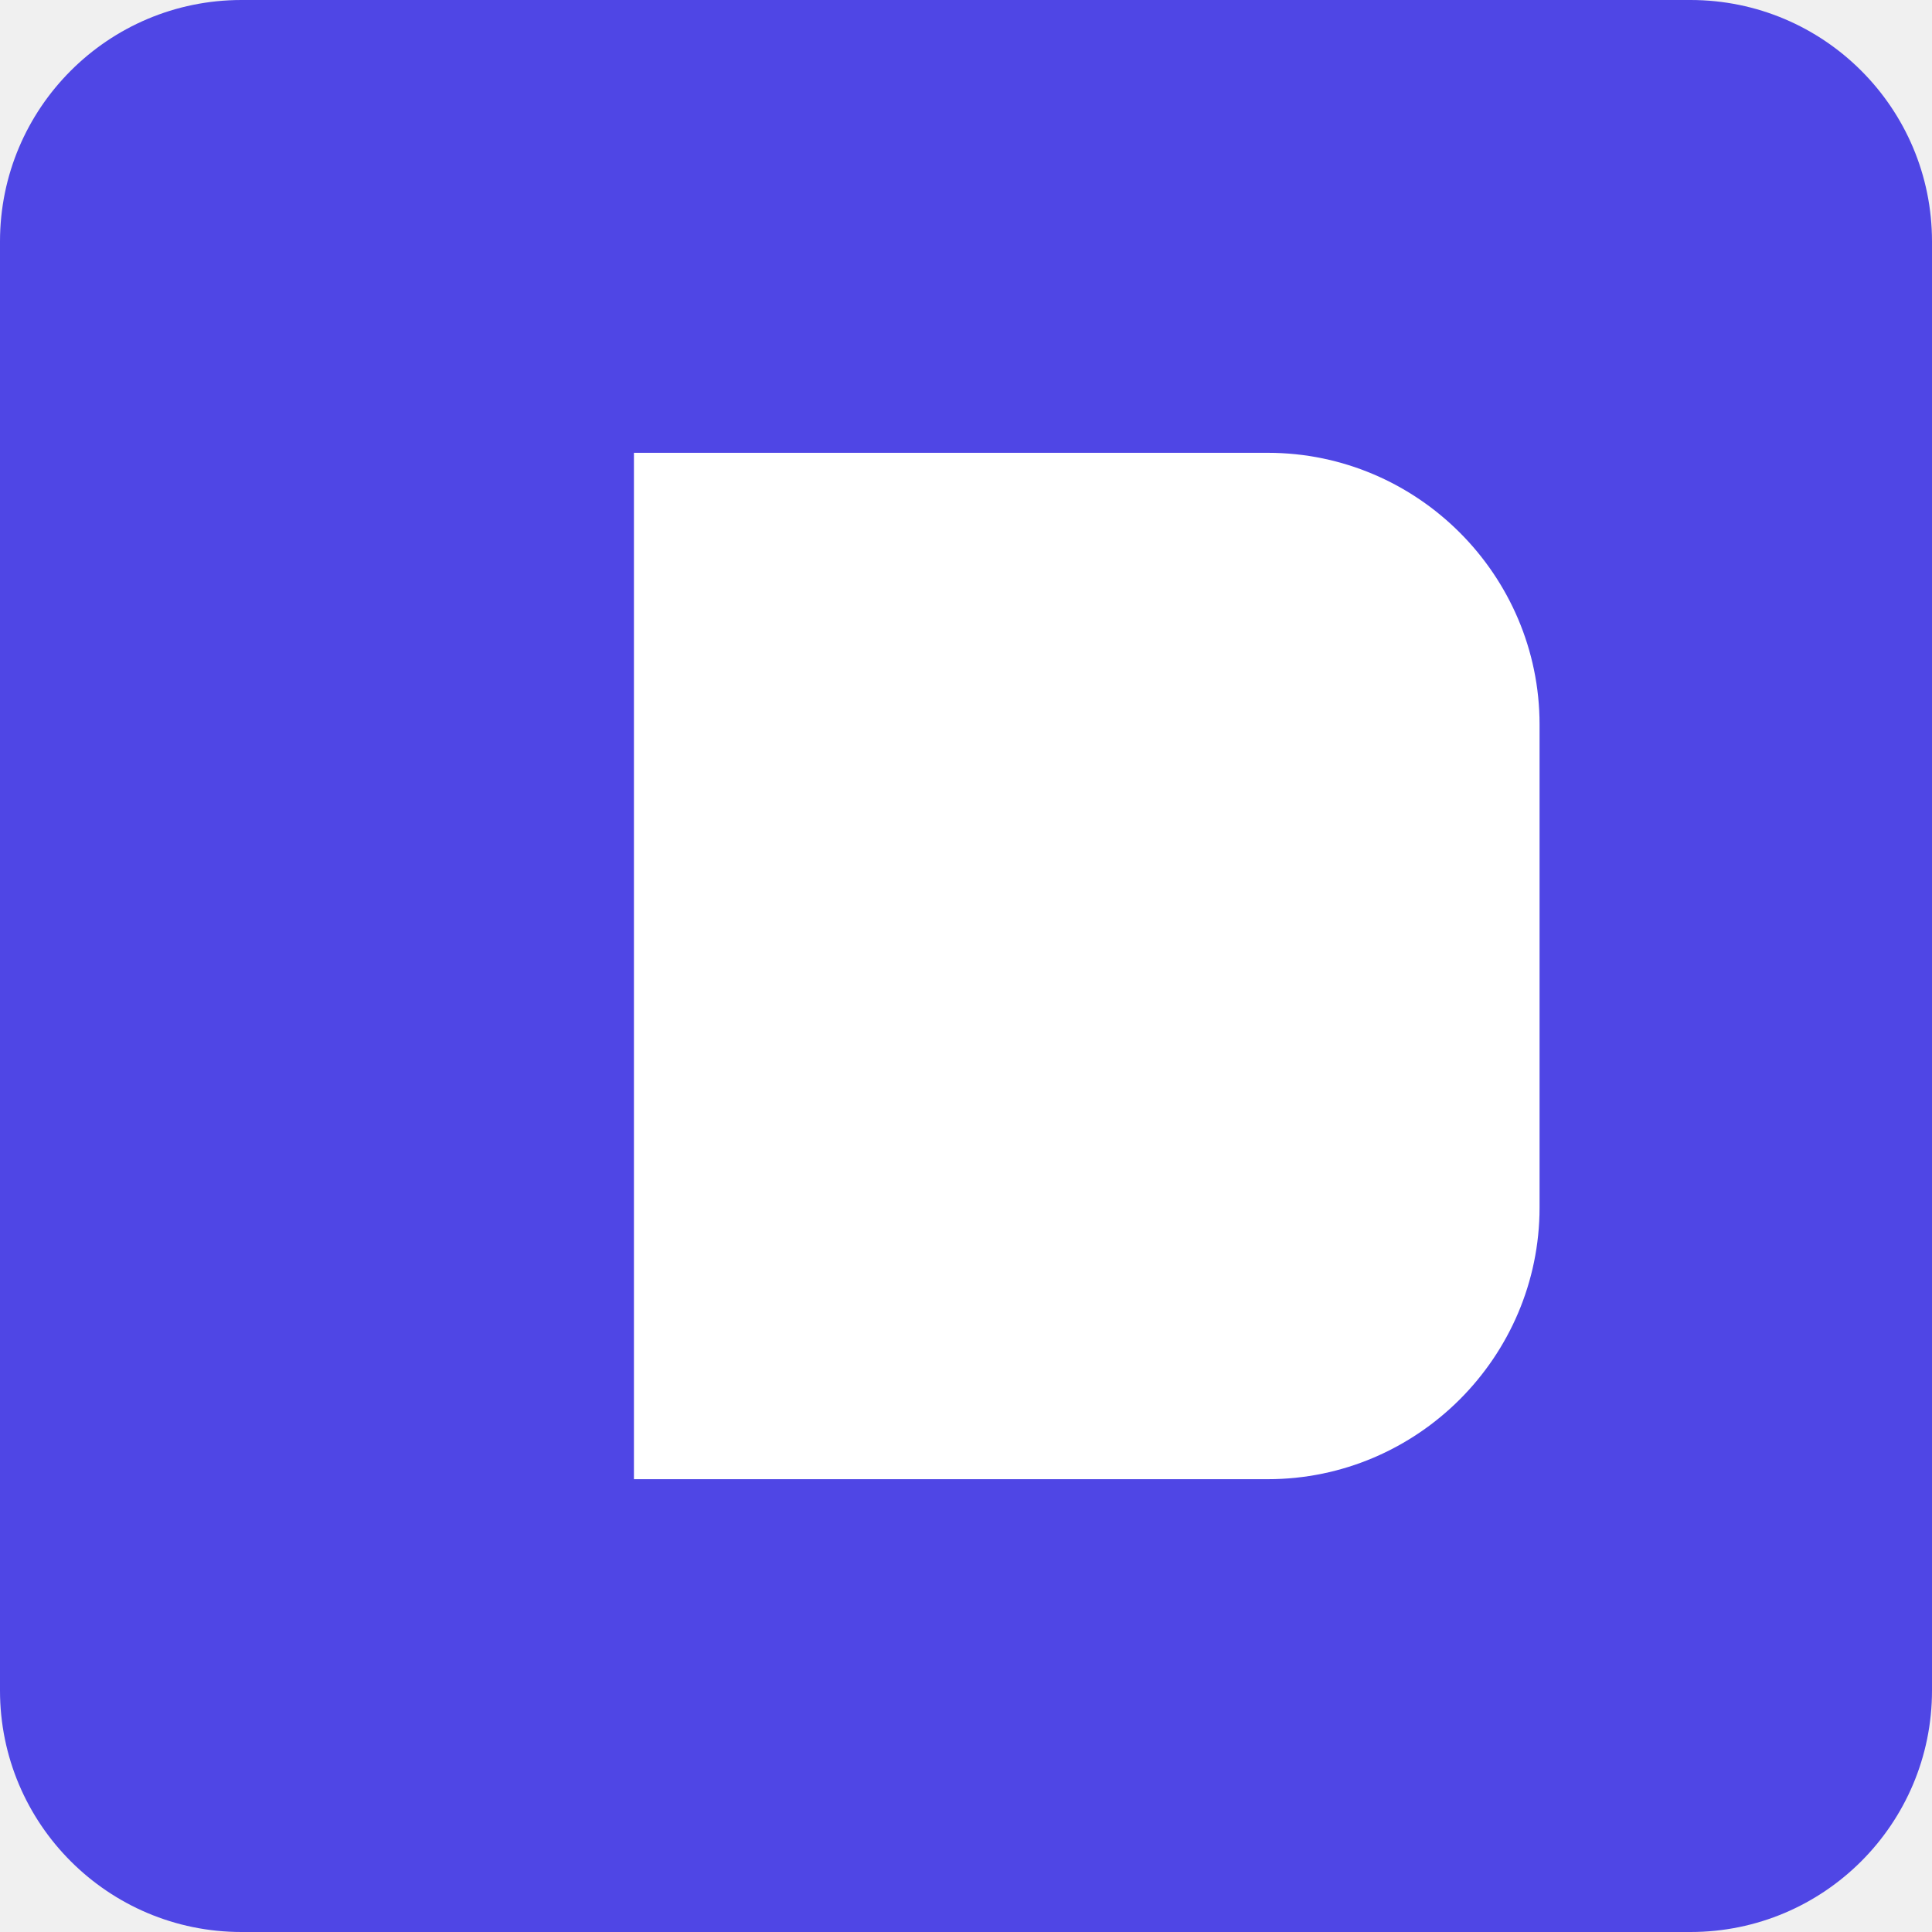
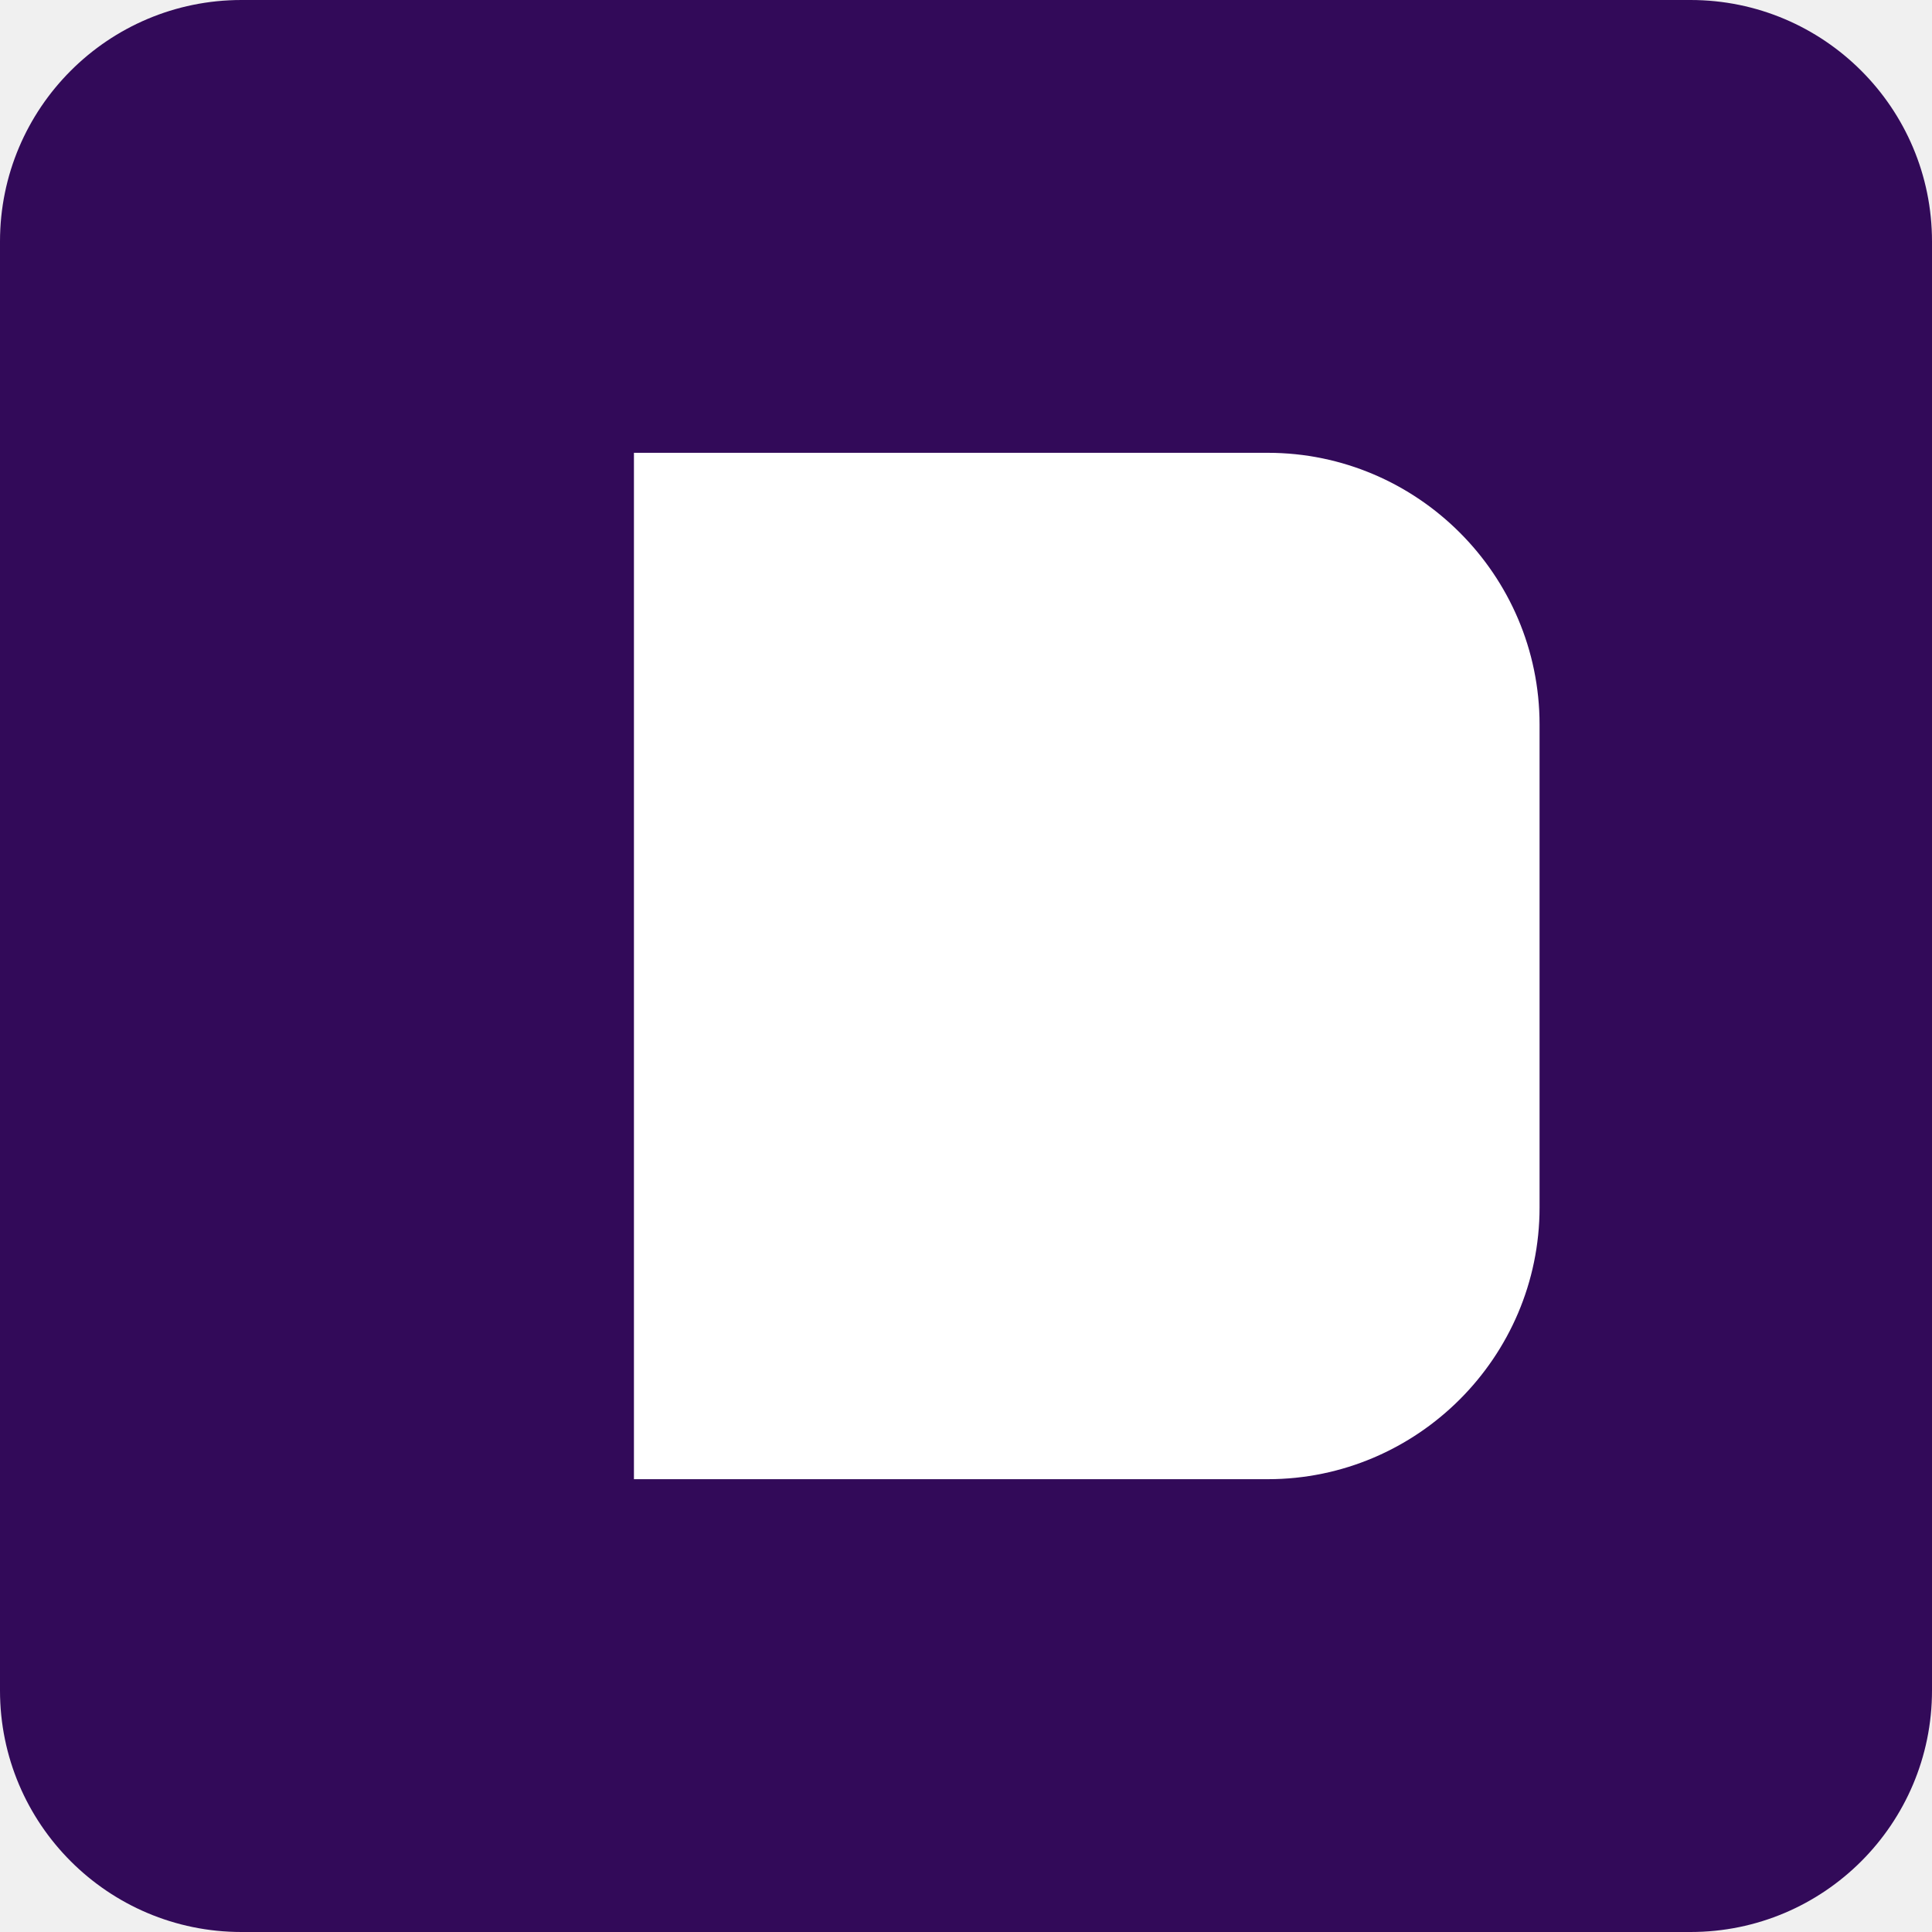
<svg xmlns="http://www.w3.org/2000/svg" width="32" height="32" viewBox="0 0 32 32" fill="none">
-   <rect width="32" height="32" rx="4" fill="#4F46E5" />
+   <rect width="32" height="32" rx="4" fill="#320a59" />
  <path d="M11 8h10c2.2 0 4 1.8 4 4v8c0 2.2-1.8 4-4 4H11V8zm10 12c0 1.1-.9 2-2 2h-6v-4h6c1.1 0 2 .9 2 2z" fill="white" stroke="white" stroke-width="1" />
</svg>
